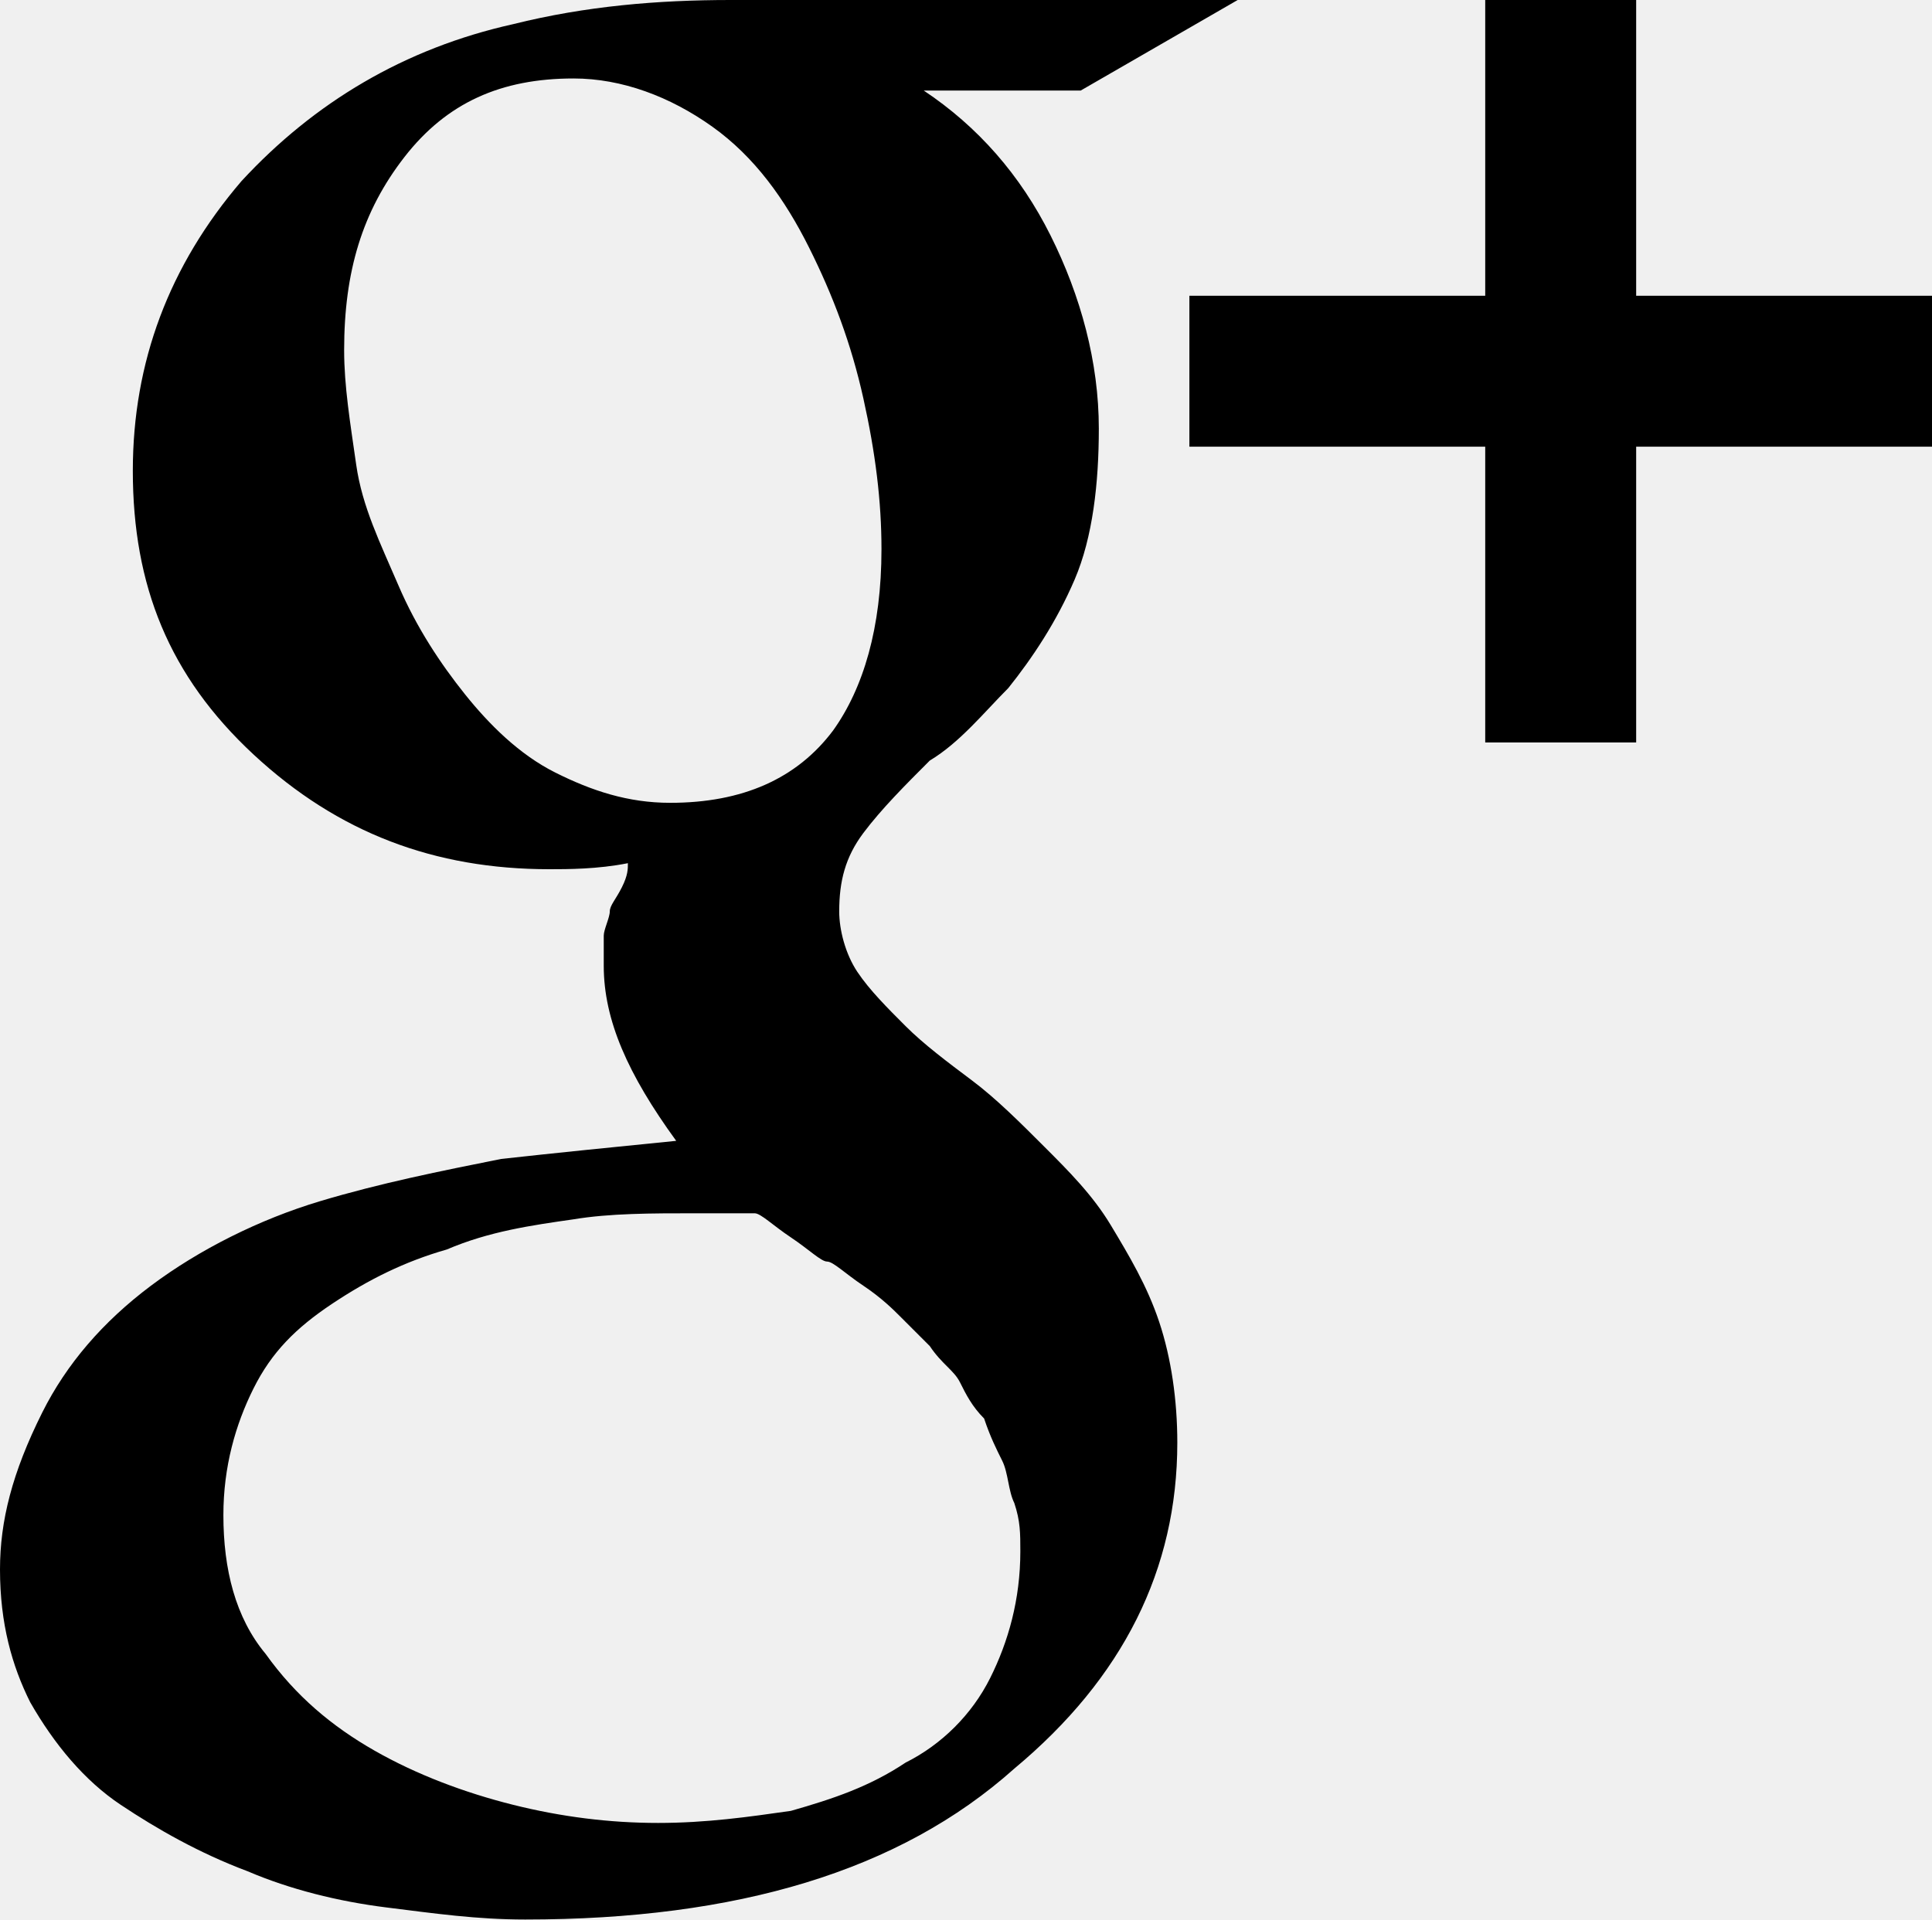
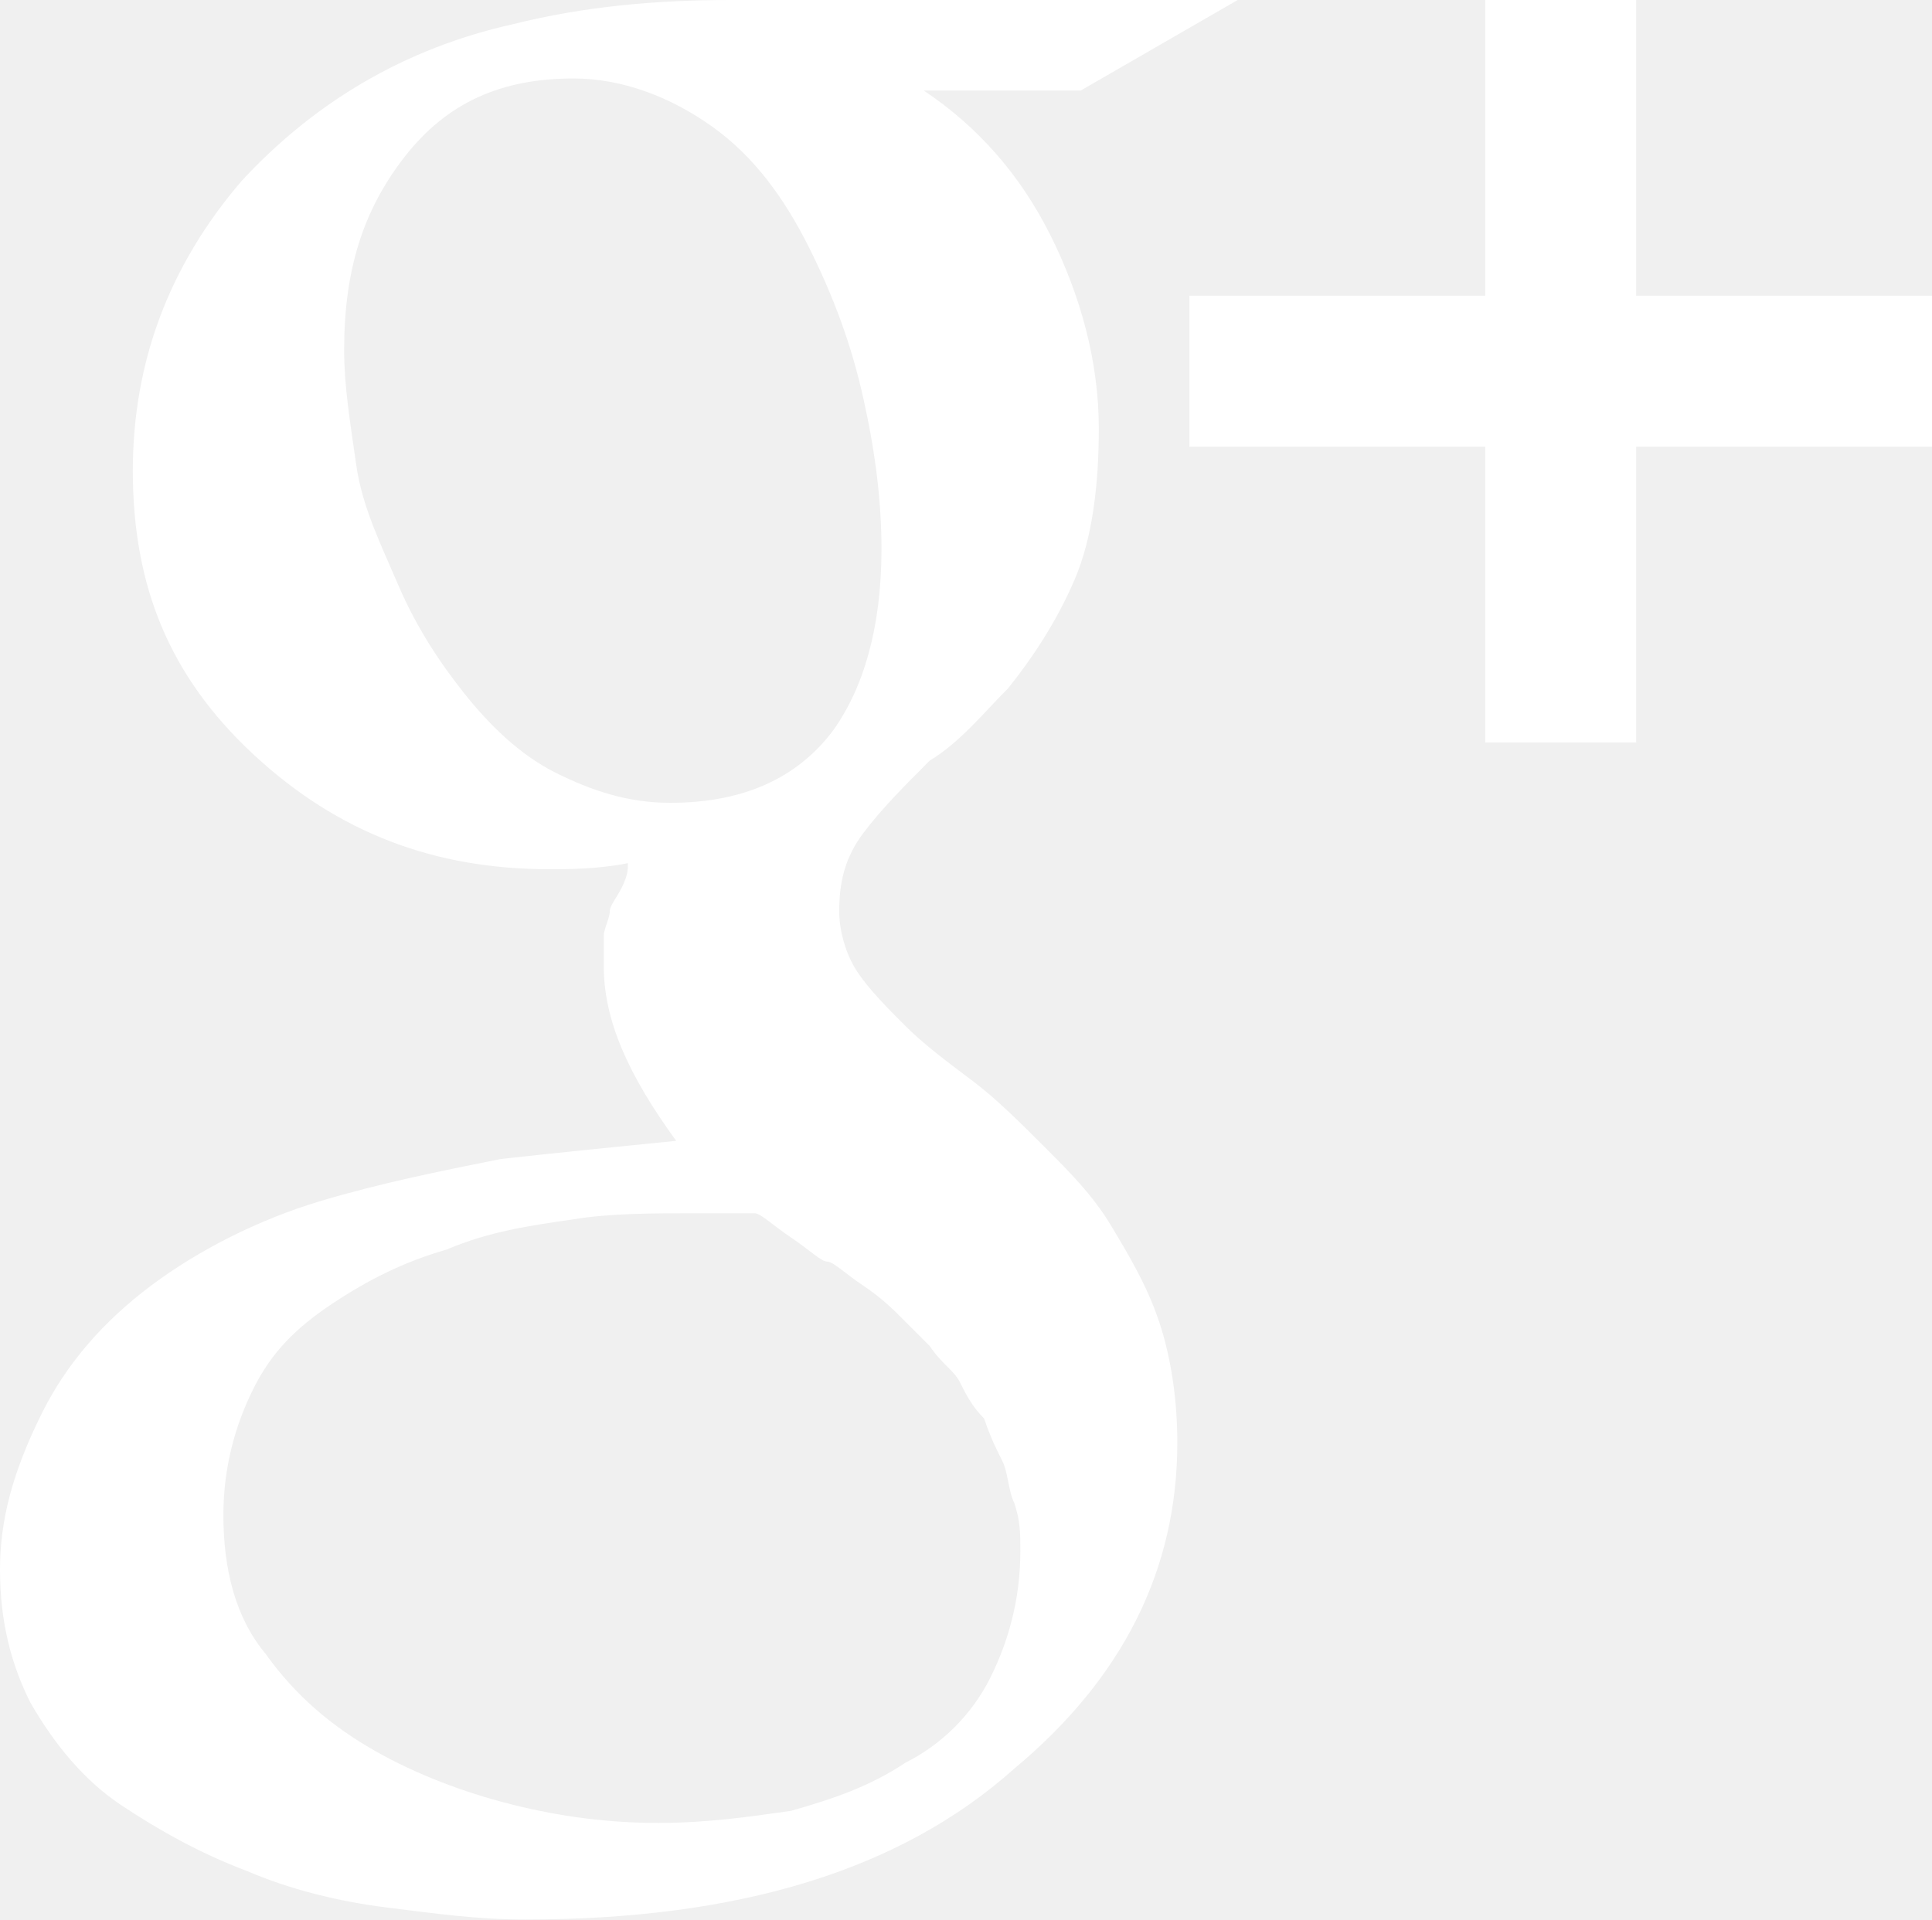
<svg xmlns="http://www.w3.org/2000/svg" version="1.1" id="Layer_1" x="0px" y="0px" viewBox="0 0 32 31.8" style="enable-background:new 0 0 32 31.8;" xml:space="preserve">
-   <path d="M16.9,25.7c0-0.3,0-0.5-0.1-0.8c-0.1-0.2-0.1-0.5-0.2-0.7s-0.2-0.4-0.3-0.7c-0.2-0.2-0.3-0.4-0.4-0.6  c-0.1-0.2-0.3-0.3-0.5-0.6c-0.2-0.2-0.4-0.4-0.5-0.5s-0.3-0.3-0.6-0.5s-0.5-0.4-0.6-0.4s-0.3-0.2-0.6-0.4c-0.3-0.2-0.5-0.4-0.6-0.4  c-0.2,0-0.5,0-1,0c-0.7,0-1.4,0-2,0.1c-0.7,0.1-1.4,0.2-2.1,0.5c-0.7,0.2-1.3,0.5-1.9,0.9s-1,0.8-1.3,1.4s-0.5,1.3-0.5,2.1  c0,0.9,0.2,1.7,0.7,2.3c0.5,0.7,1.1,1.2,1.8,1.6s1.5,0.7,2.3,0.9s1.6,0.3,2.4,0.3c0.8,0,1.5-0.1,2.2-0.2c0.7-0.2,1.3-0.4,1.9-0.8  c0.6-0.3,1.1-0.8,1.4-1.4C16.7,27.2,16.9,26.5,16.9,25.7z M14.6,9.1c0-0.8-0.1-1.6-0.3-2.5s-0.5-1.7-0.9-2.5s-0.9-1.5-1.6-2  c-0.7-0.5-1.5-0.8-2.3-0.8c-1.2,0-2.1,0.4-2.8,1.3s-1,1.9-1,3.2c0,0.6,0.1,1.2,0.2,1.9s0.4,1.3,0.7,2c0.3,0.7,0.7,1.3,1.1,1.8  c0.4,0.5,0.9,1,1.5,1.3s1.2,0.5,1.9,0.5c1.2,0,2.1-0.4,2.7-1.2C14.3,11.4,14.6,10.4,14.6,9.1z M12.1,0h8.4l-2.6,1.5h-2.6  c0.9,0.6,1.6,1.4,2.1,2.4s0.8,2.1,0.8,3.2c0,0.9-0.1,1.8-0.4,2.5s-0.7,1.3-1.1,1.8c-0.4,0.4-0.8,0.9-1.3,1.2  c-0.4,0.4-0.8,0.8-1.1,1.2s-0.4,0.8-0.4,1.3c0,0.3,0.1,0.7,0.3,1c0.2,0.3,0.5,0.6,0.8,0.9c0.3,0.3,0.7,0.6,1.1,0.9  c0.4,0.3,0.8,0.7,1.2,1.1c0.4,0.4,0.8,0.8,1.1,1.3c0.3,0.5,0.6,1,0.8,1.6c0.2,0.6,0.3,1.3,0.3,2c0,2.1-0.9,3.9-2.7,5.4  c-1.9,1.7-4.6,2.5-8.1,2.5c-0.8,0-1.5-0.1-2.3-0.2S4.8,31.3,4.1,31c-0.8-0.3-1.5-0.7-2.1-1.1s-1.1-1-1.5-1.7C0.2,27.6,0,26.9,0,26  c0-0.8,0.2-1.6,0.7-2.6c0.4-0.8,1-1.5,1.8-2.1s1.8-1.1,2.8-1.4s2-0.5,3-0.7c0.9-0.1,1.9-0.2,2.9-0.3c-0.8-1.1-1.2-2-1.2-2.9  c0-0.2,0-0.3,0-0.5c0-0.1,0.1-0.3,0.1-0.4c0-0.1,0.1-0.2,0.2-0.4c0.1-0.2,0.1-0.3,0.1-0.4c-0.5,0.1-1,0.1-1.3,0.1  c-1.9,0-3.5-0.6-4.9-1.9s-2-2.8-2-4.7C2.2,6,2.8,4.4,4,3c1.2-1.3,2.7-2.2,4.5-2.6C9.7,0.1,10.9,0,12.1,0z M32,4.9v2.5h-4.9v4.9h-2.5  V7.4h-4.9V4.9h4.9V0h2.5v4.9H32z" />
+   <path fill="#FFF" d="M16.9,25.7c0-0.3,0-0.5-0.1-0.8c-0.1-0.2-0.1-0.5-0.2-0.7s-0.2-0.4-0.3-0.7c-0.2-0.2-0.3-0.4-0.4-0.6  c-0.1-0.2-0.3-0.3-0.5-0.6c-0.2-0.2-0.4-0.4-0.5-0.5s-0.3-0.3-0.6-0.5s-0.5-0.4-0.6-0.4s-0.3-0.2-0.6-0.4c-0.3-0.2-0.5-0.4-0.6-0.4  c-0.2,0-0.5,0-1,0c-0.7,0-1.4,0-2,0.1c-0.7,0.1-1.4,0.2-2.1,0.5c-0.7,0.2-1.3,0.5-1.9,0.9s-1,0.8-1.3,1.4s-0.5,1.3-0.5,2.1  c0,0.9,0.2,1.7,0.7,2.3c0.5,0.7,1.1,1.2,1.8,1.6s1.5,0.7,2.3,0.9s1.6,0.3,2.4,0.3c0.8,0,1.5-0.1,2.2-0.2c0.7-0.2,1.3-0.4,1.9-0.8  c0.6-0.3,1.1-0.8,1.4-1.4C16.7,27.2,16.9,26.5,16.9,25.7z M14.6,9.1c0-0.8-0.1-1.6-0.3-2.5s-0.5-1.7-0.9-2.5s-0.9-1.5-1.6-2  c-0.7-0.5-1.5-0.8-2.3-0.8c-1.2,0-2.1,0.4-2.8,1.3s-1,1.9-1,3.2c0,0.6,0.1,1.2,0.2,1.9s0.4,1.3,0.7,2c0.3,0.7,0.7,1.3,1.1,1.8  c0.4,0.5,0.9,1,1.5,1.3s1.2,0.5,1.9,0.5c1.2,0,2.1-0.4,2.7-1.2C14.3,11.4,14.6,10.4,14.6,9.1z M12.1,0h8.4l-2.6,1.5h-2.6  c0.9,0.6,1.6,1.4,2.1,2.4s0.8,2.1,0.8,3.2c0,0.9-0.1,1.8-0.4,2.5s-0.7,1.3-1.1,1.8c-0.4,0.4-0.8,0.9-1.3,1.2  c-0.4,0.4-0.8,0.8-1.1,1.2s-0.4,0.8-0.4,1.3c0,0.3,0.1,0.7,0.3,1c0.2,0.3,0.5,0.6,0.8,0.9c0.3,0.3,0.7,0.6,1.1,0.9  c0.4,0.3,0.8,0.7,1.2,1.1c0.4,0.4,0.8,0.8,1.1,1.3c0.3,0.5,0.6,1,0.8,1.6c0.2,0.6,0.3,1.3,0.3,2c0,2.1-0.9,3.9-2.7,5.4  c-1.9,1.7-4.6,2.5-8.1,2.5c-0.8,0-1.5-0.1-2.3-0.2S4.8,31.3,4.1,31c-0.8-0.3-1.5-0.7-2.1-1.1s-1.1-1-1.5-1.7C0.2,27.6,0,26.9,0,26  c0-0.8,0.2-1.6,0.7-2.6c0.4-0.8,1-1.5,1.8-2.1s1.8-1.1,2.8-1.4s2-0.5,3-0.7c0.9-0.1,1.9-0.2,2.9-0.3c-0.8-1.1-1.2-2-1.2-2.9  c0-0.2,0-0.3,0-0.5c0-0.1,0.1-0.3,0.1-0.4c0-0.1,0.1-0.2,0.2-0.4c0.1-0.2,0.1-0.3,0.1-0.4c-0.5,0.1-1,0.1-1.3,0.1  c-1.9,0-3.5-0.6-4.9-1.9s-2-2.8-2-4.7C2.2,6,2.8,4.4,4,3c1.2-1.3,2.7-2.2,4.5-2.6C9.7,0.1,10.9,0,12.1,0z M32,4.9v2.5h-4.9v4.9h-2.5  V7.4h-4.9V4.9h4.9V0h2.5v4.9H32z" />
</svg>
